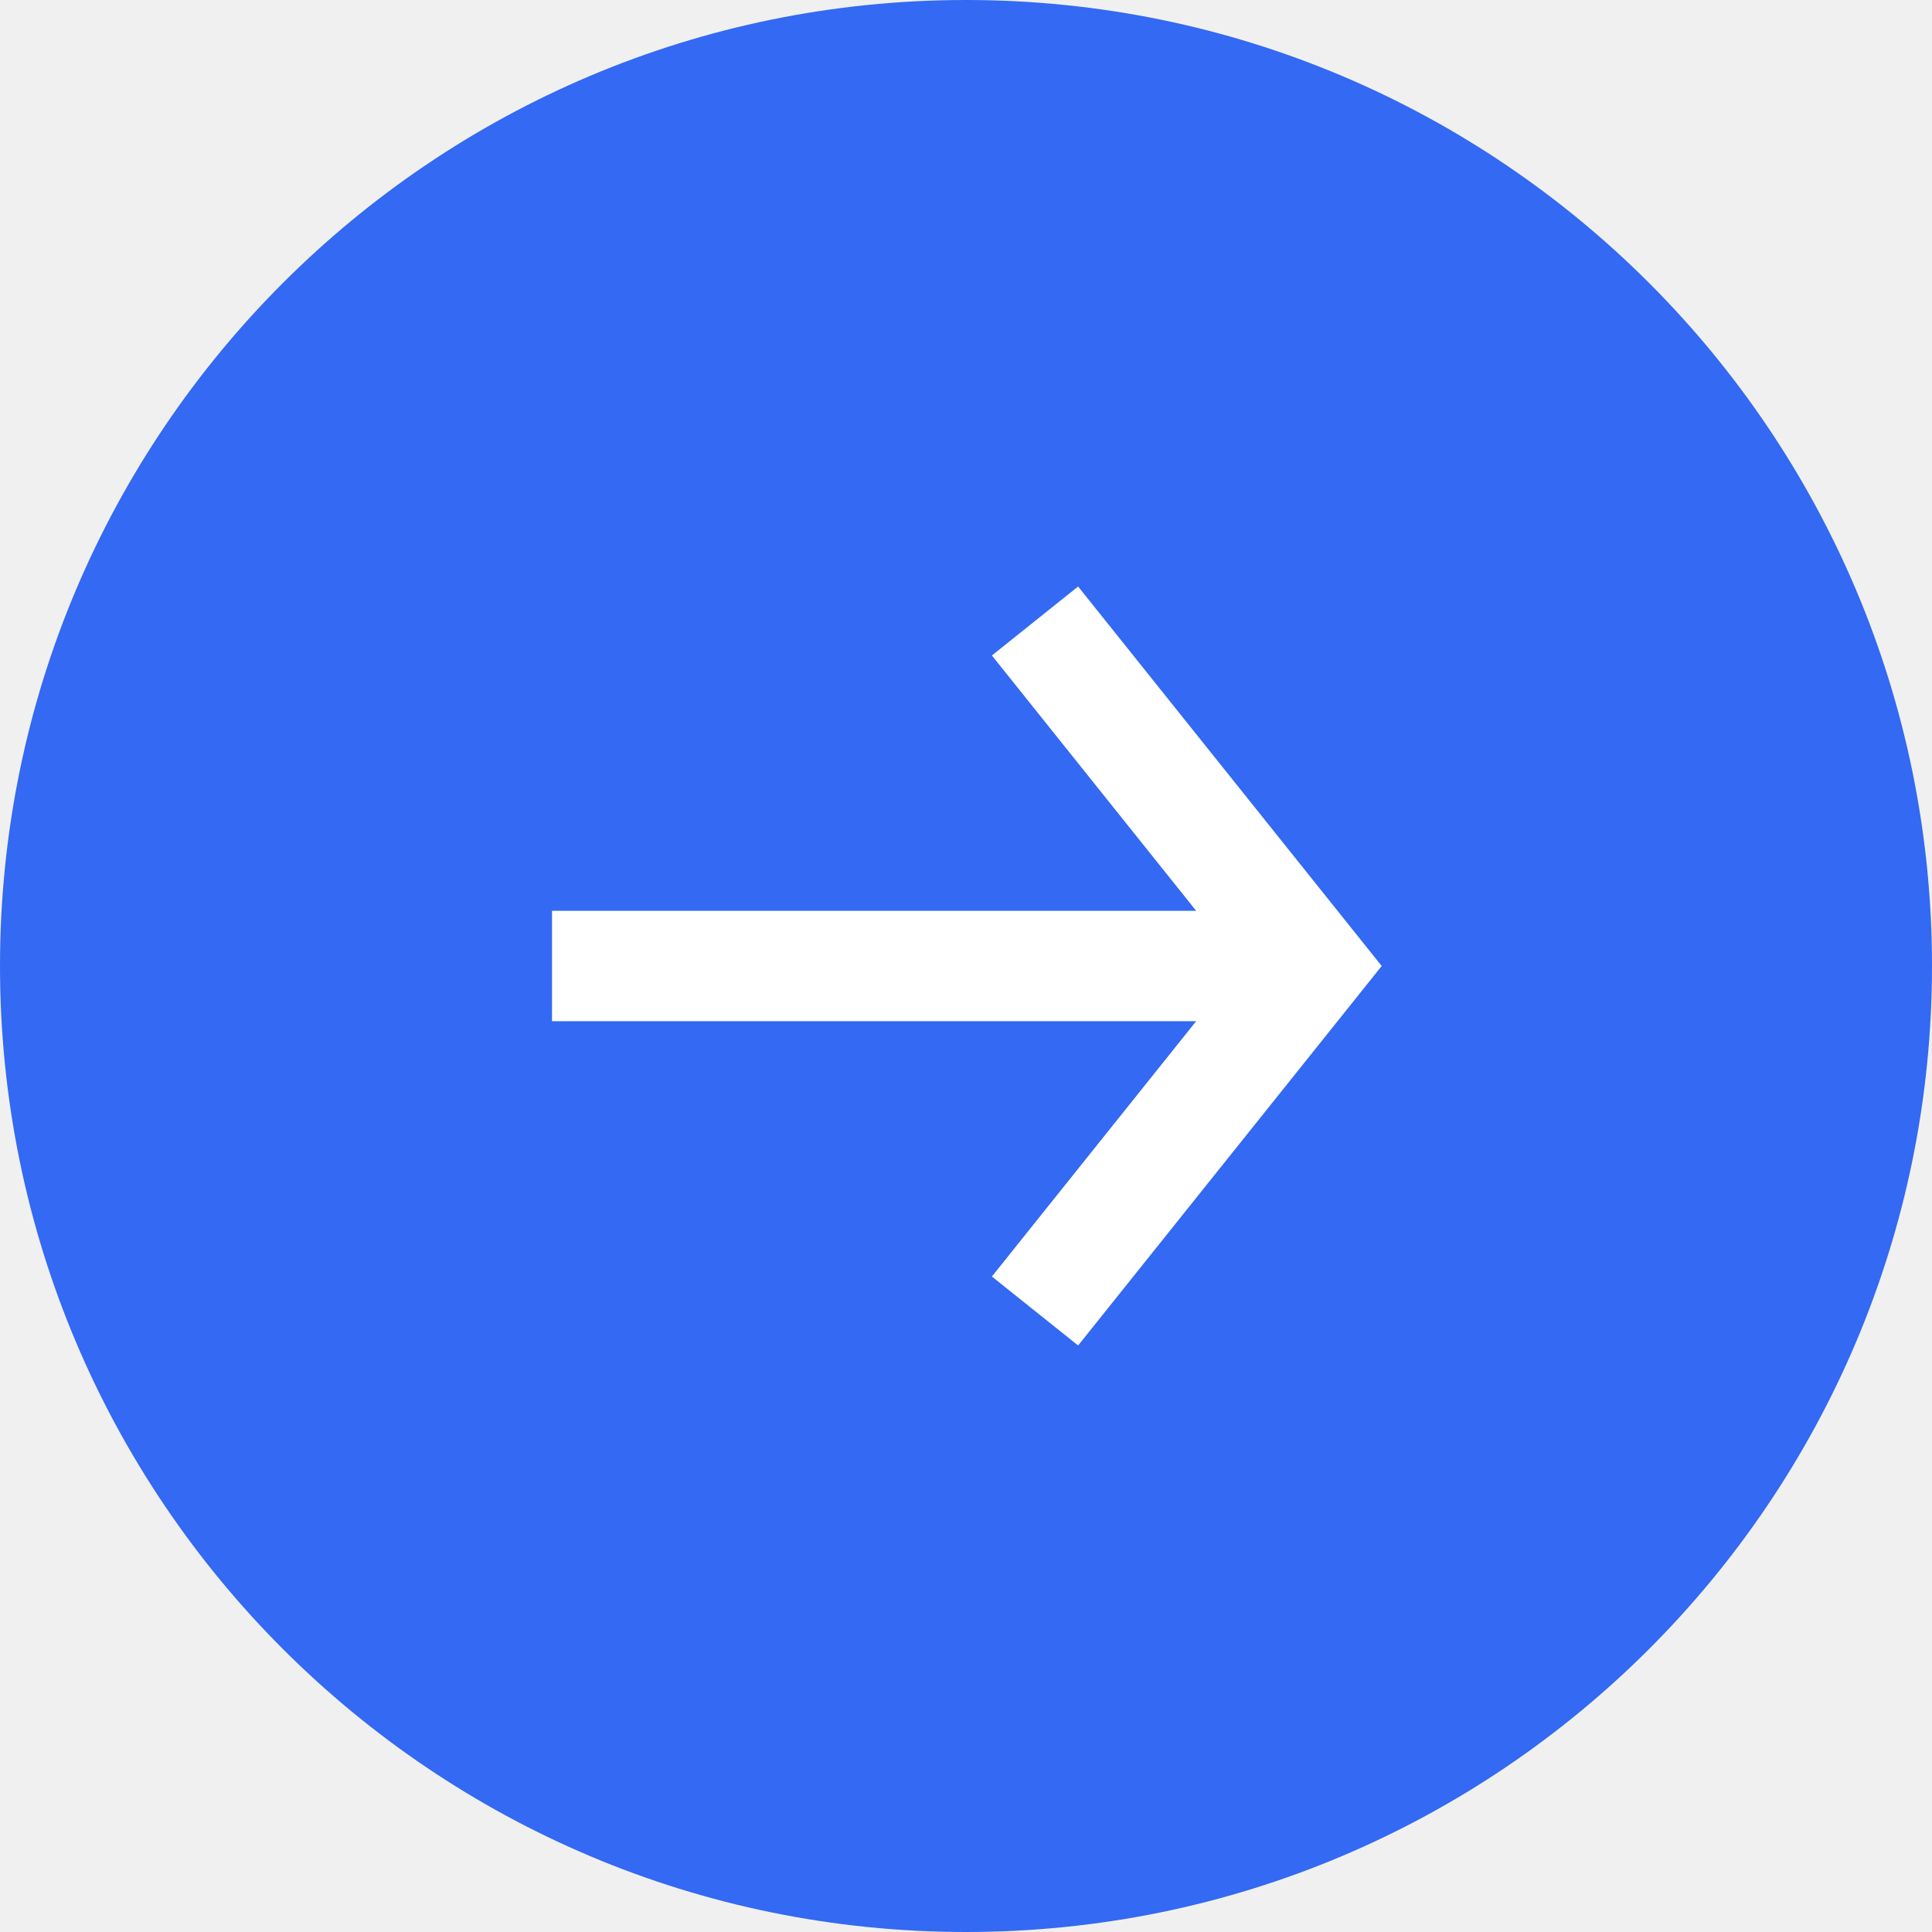
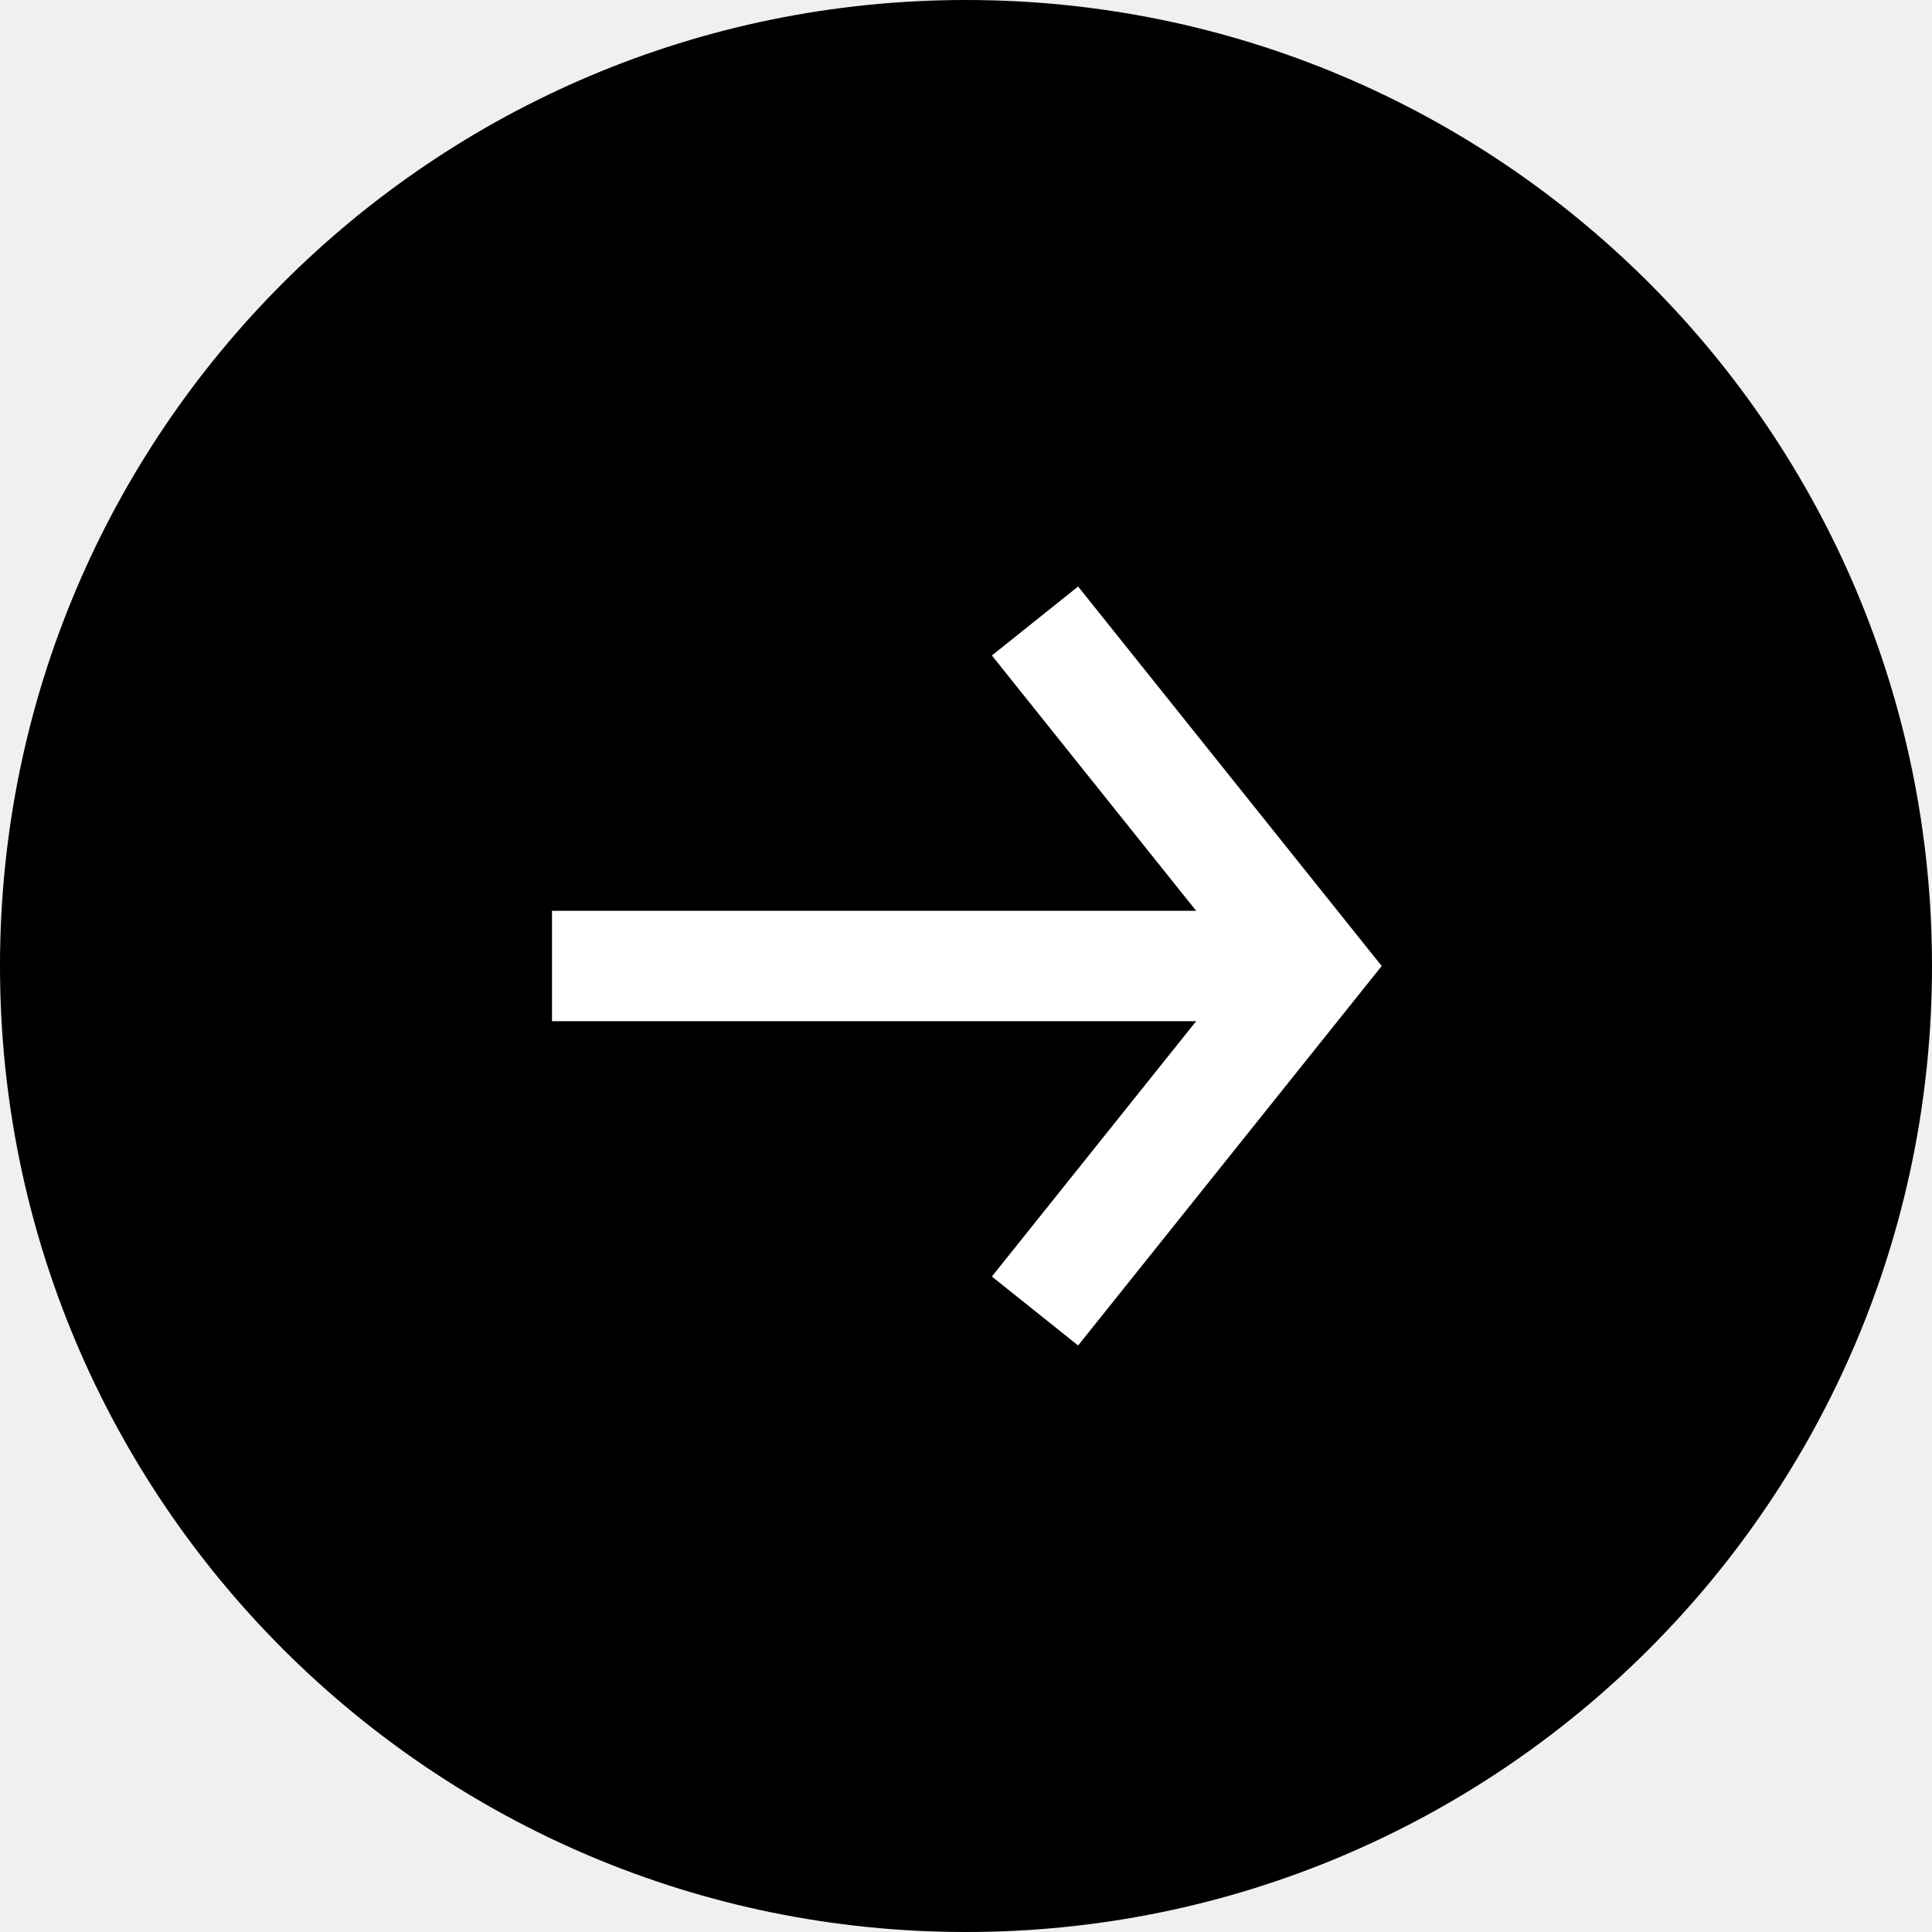
<svg xmlns="http://www.w3.org/2000/svg" width="28" height="28" fill="none">
-   <circle cx="14" cy="14" r="14" fill="#3369f3" />
+   <circle cx="14" cy="14" r="14" fill="currentColor" />
  <path fill="#fff" d="M8 13.2h11v1.6H8z" />
  <path stroke="#fff" stroke-width="1.6" d="m15 9 4 5-4 5" />
</svg>
